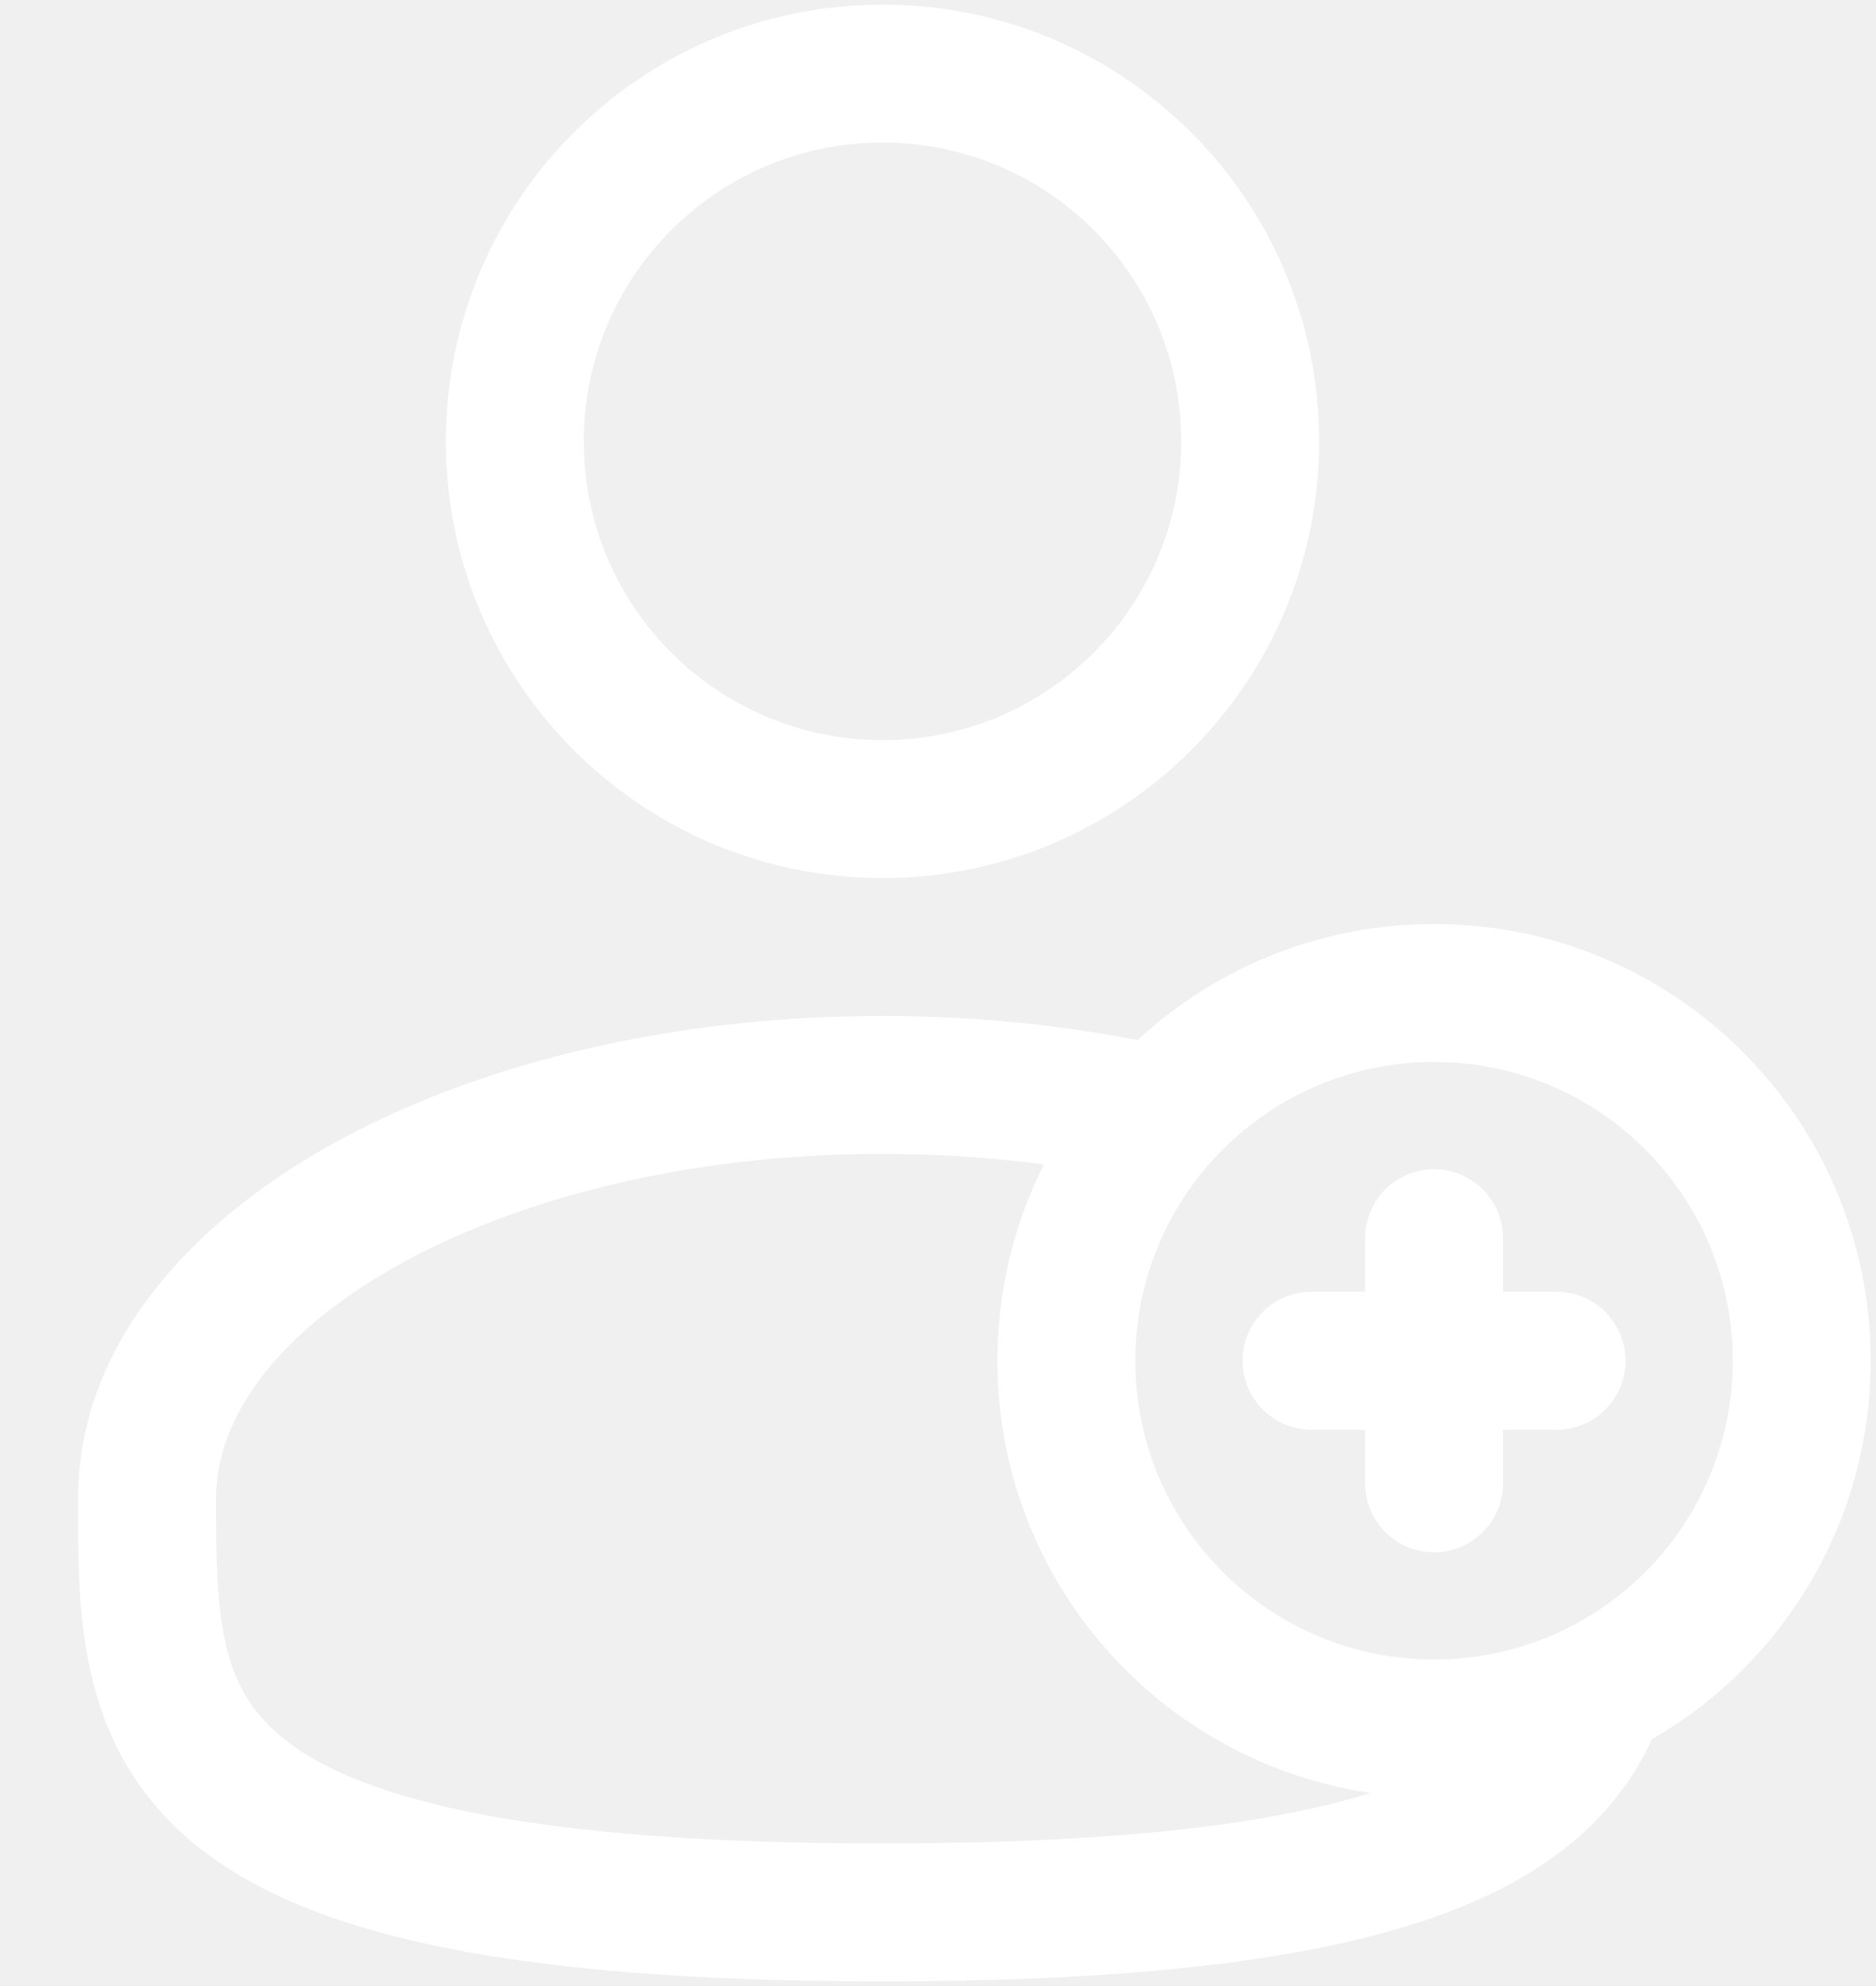
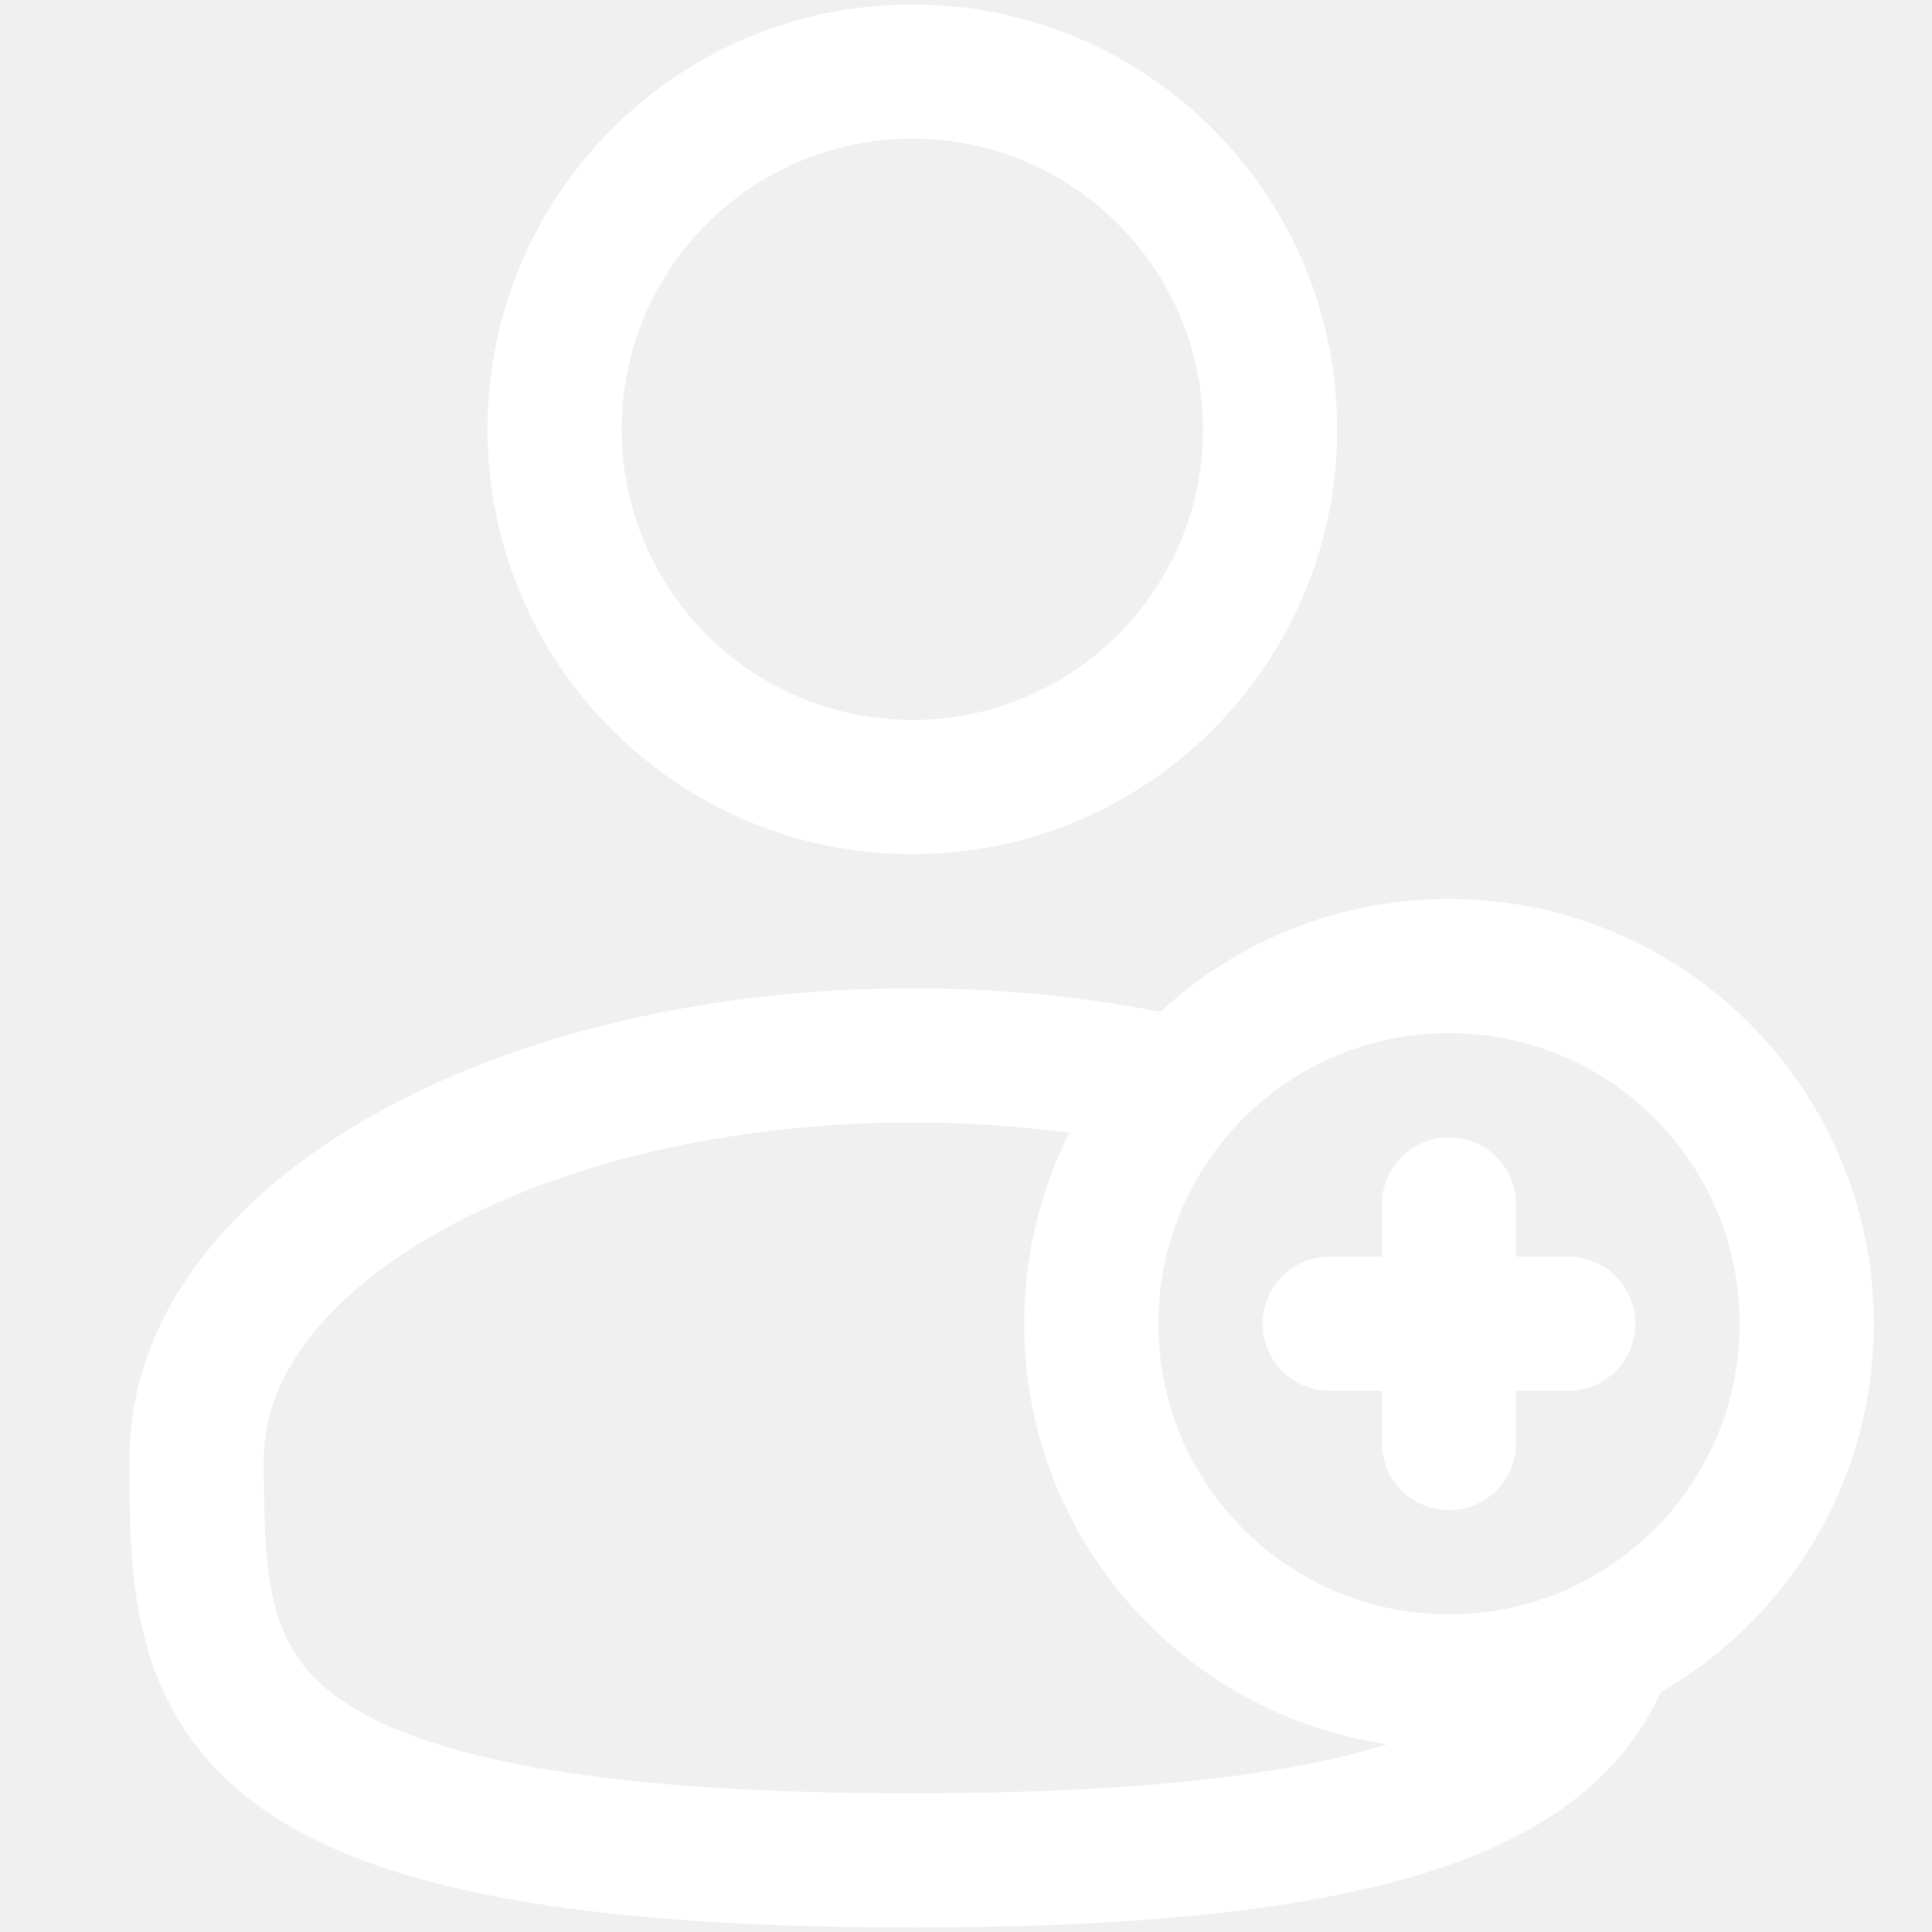
- <svg xmlns="http://www.w3.org/2000/svg" width="17" height="18" viewBox="0 0 17 18" fill="none">
+ <svg xmlns="http://www.w3.org/2000/svg" width="18" height="18" viewBox="0 0 17 18" fill="none">
  <path fill-rule="evenodd" clip-rule="evenodd" d="M4.042 4C4.042 1.814 5.814 0.042 8 0.042C10.186 0.042 11.958 1.814 11.958 4C11.958 6.186 10.186 7.958 8 7.958C5.814 7.958 4.042 6.186 4.042 4ZM8 1.292C6.504 1.292 5.292 2.504 5.292 4C5.292 5.496 6.504 6.708 8 6.708C9.496 6.708 10.708 5.496 10.708 4C10.708 2.504 9.496 1.292 8 1.292Z" fill="white" />
  <path d="M13 10.597C13.345 10.597 13.625 10.877 13.625 11.222V11.708H14.111C14.456 11.708 14.736 11.988 14.736 12.333C14.736 12.678 14.456 12.958 14.111 12.958H13.625V13.444C13.625 13.79 13.345 14.069 13 14.069C12.655 14.069 12.375 13.79 12.375 13.444V12.958H11.889C11.544 12.958 11.264 12.678 11.264 12.333C11.264 11.988 11.544 11.708 11.889 11.708H12.375V11.222C12.375 10.877 12.655 10.597 13 10.597Z" fill="white" />
  <path fill-rule="evenodd" clip-rule="evenodd" d="M10.312 9.427C9.585 9.285 8.807 9.208 8 9.208C6.072 9.208 4.296 9.646 2.98 10.387C1.683 11.116 0.708 12.222 0.708 13.583L0.708 13.668C0.707 14.636 0.706 15.851 1.772 16.72C2.297 17.147 3.03 17.45 4.022 17.651C5.016 17.852 6.312 17.958 8 17.958C10.39 17.958 12.008 17.747 13.1 17.34C14.082 16.975 14.664 16.439 14.975 15.764C16.161 15.08 16.958 13.8 16.958 12.333C16.958 10.147 15.186 8.375 13 8.375C11.963 8.375 11.018 8.774 10.312 9.427ZM3.592 11.476C2.476 12.104 1.958 12.874 1.958 13.583C1.958 14.673 1.992 15.287 2.561 15.75C2.87 16.002 3.386 16.247 4.27 16.426C5.151 16.604 6.355 16.708 8 16.708C10.148 16.708 11.533 16.53 12.426 16.25C10.512 15.972 9.042 14.324 9.042 12.333C9.042 11.693 9.194 11.089 9.463 10.554C8.995 10.492 8.505 10.458 8 10.458C6.246 10.458 4.689 10.859 3.592 11.476ZM10.292 12.333C10.292 10.837 11.504 9.625 13 9.625C14.496 9.625 15.708 10.837 15.708 12.333C15.708 13.829 14.496 15.041 13 15.041C11.504 15.041 10.292 13.829 10.292 12.333Z" fill="white" />
</svg>
